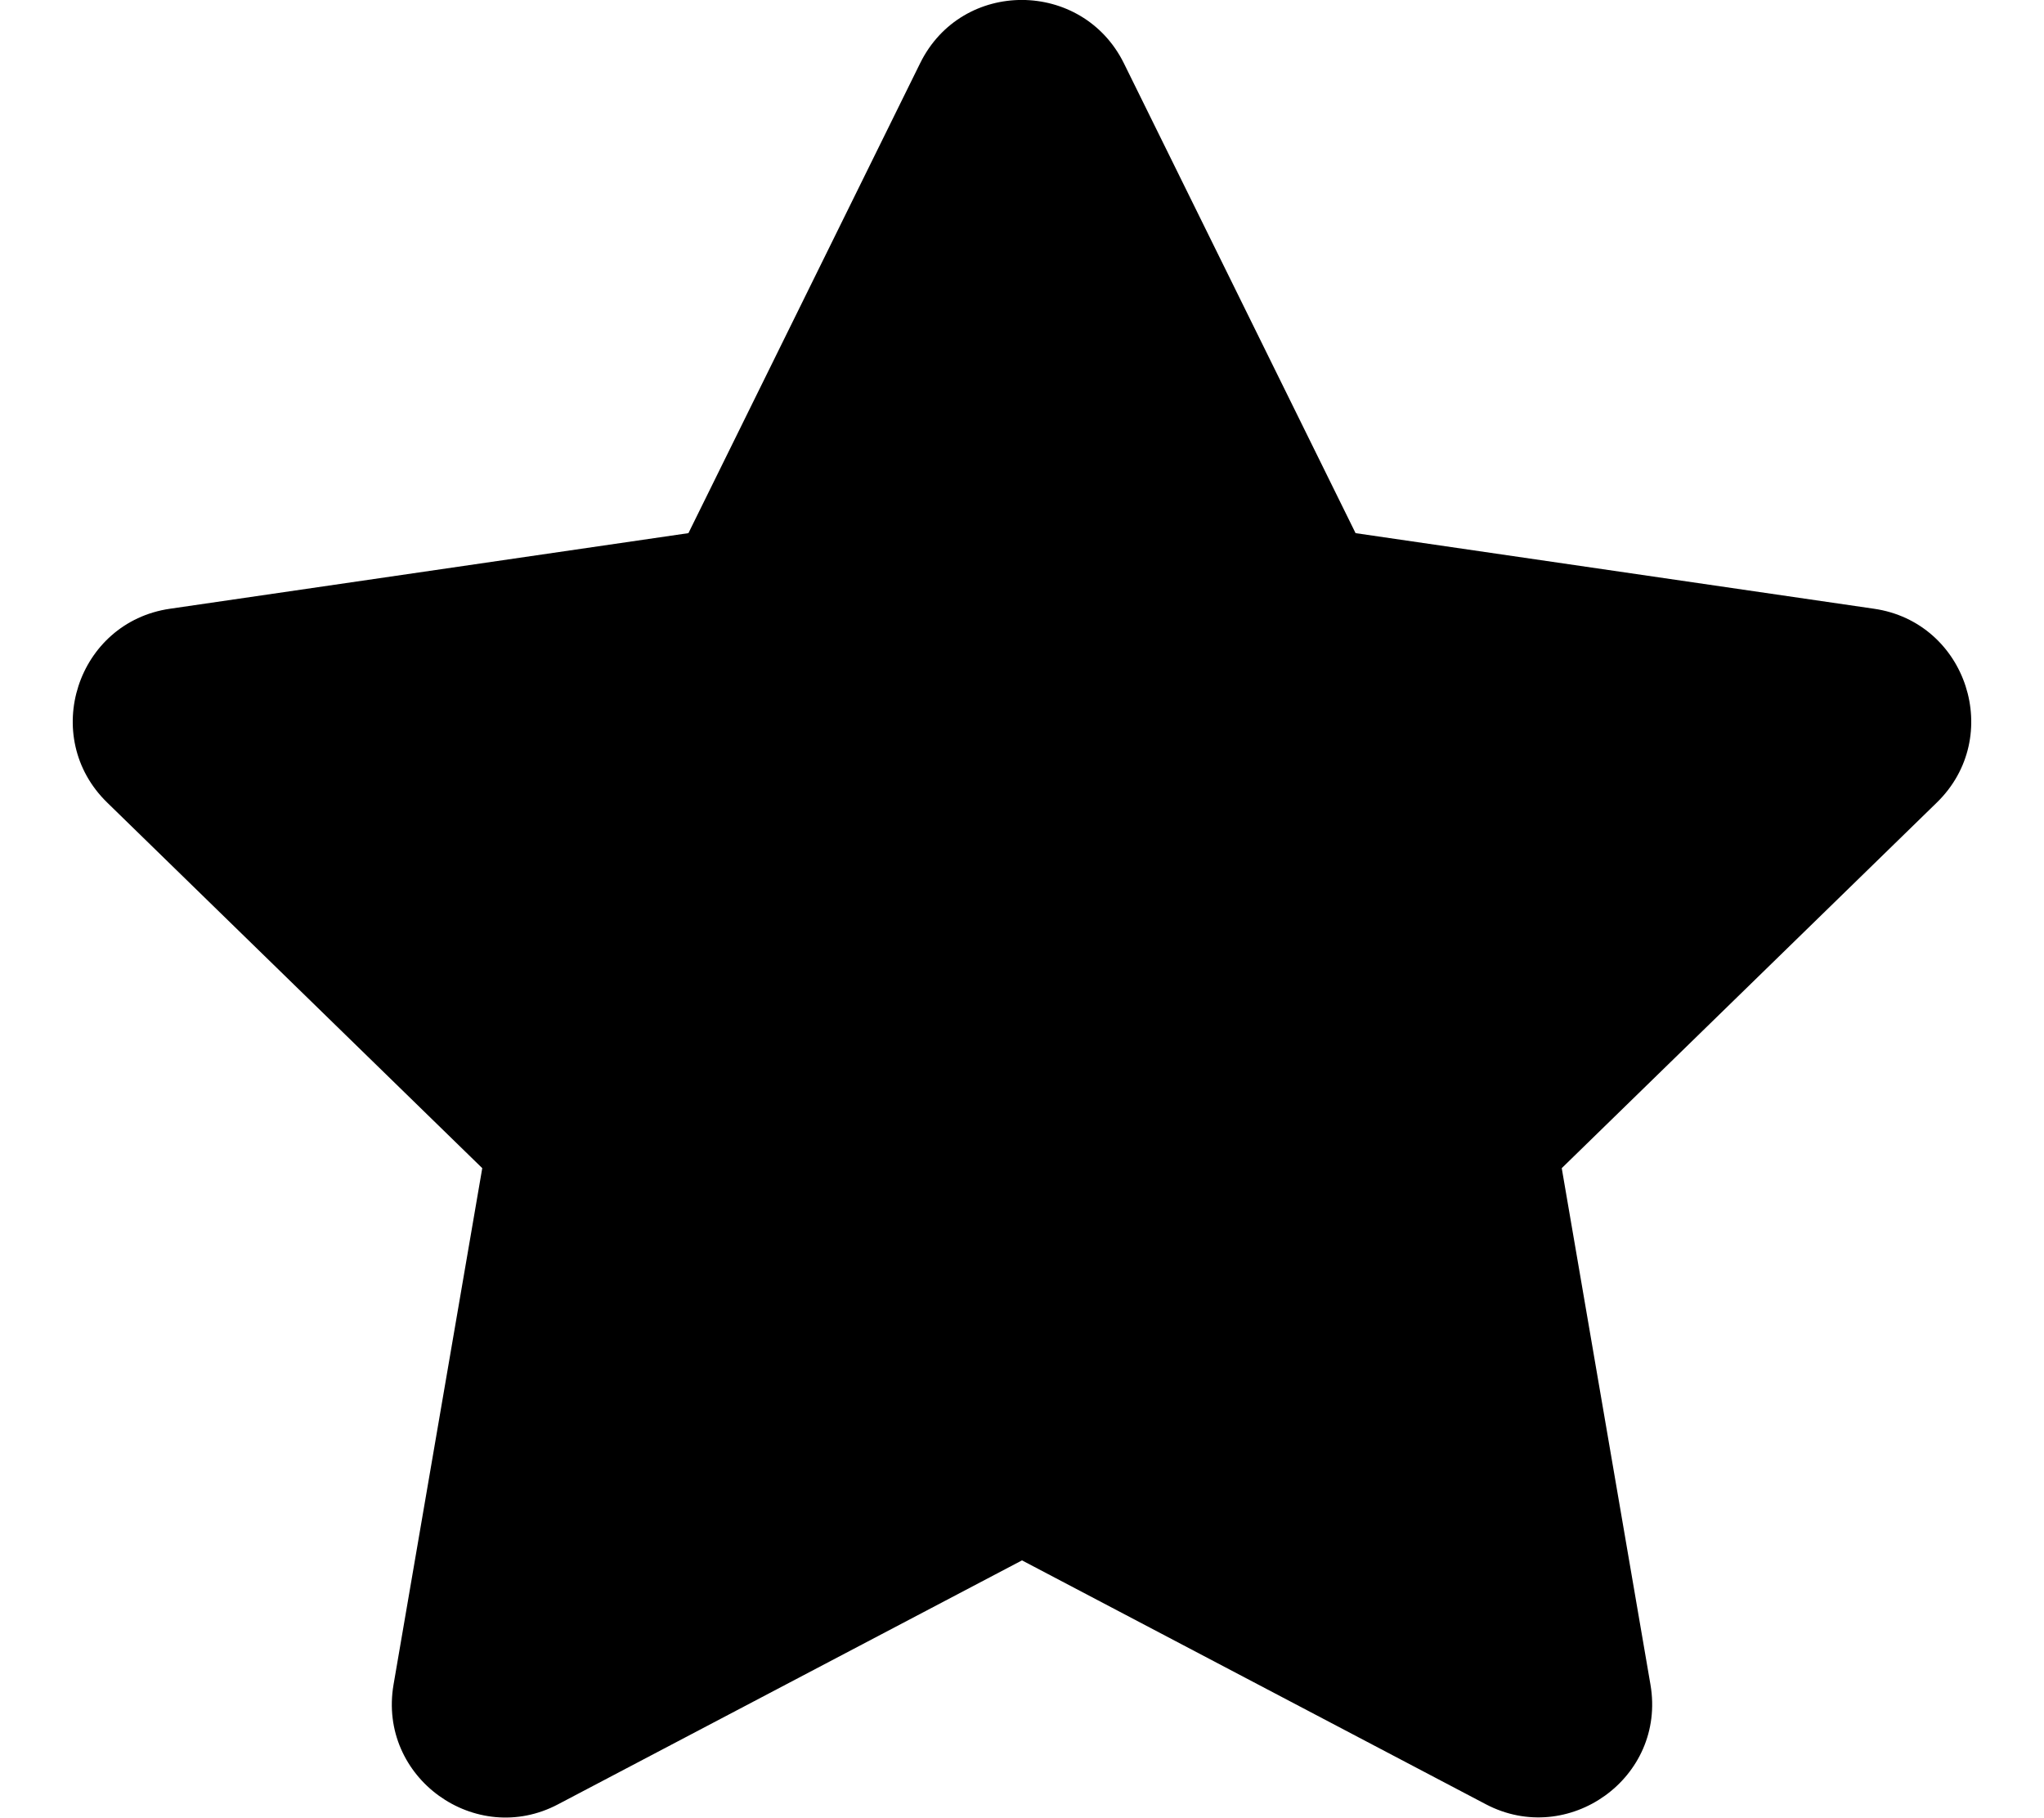
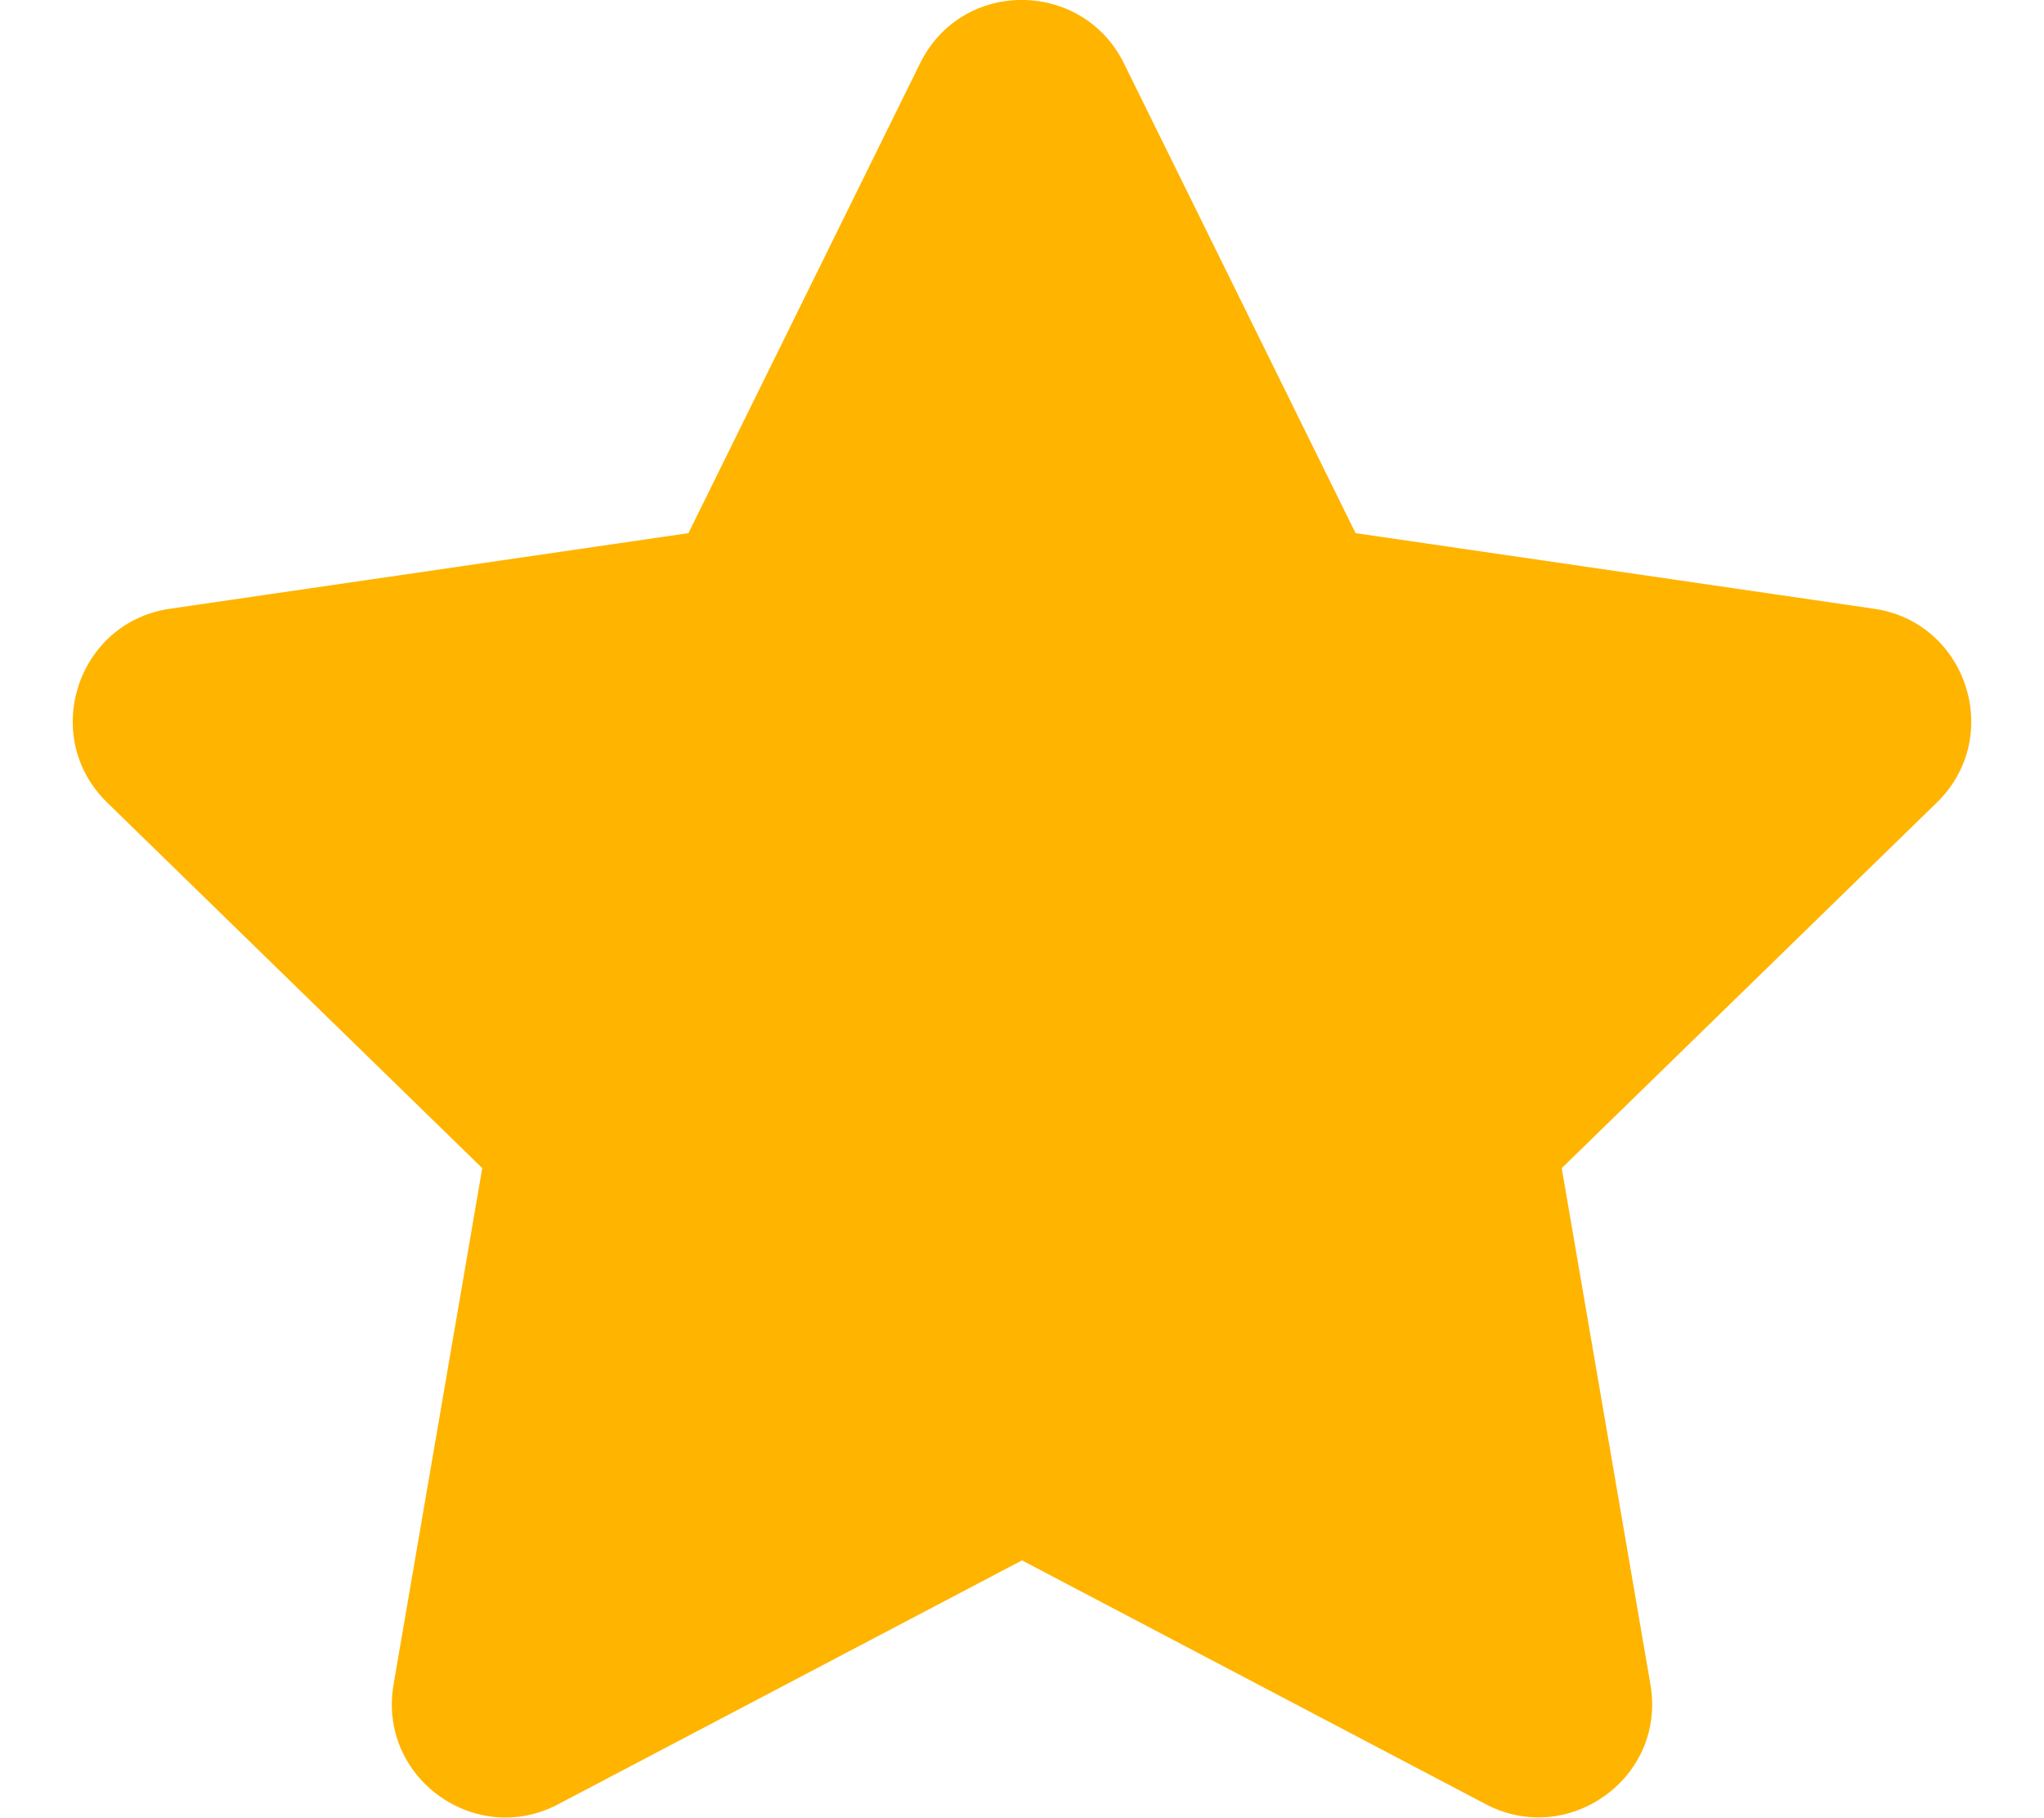
- <svg xmlns="http://www.w3.org/2000/svg" aria-hidden="true" focusable="false" data-prefix="fas" data-icon="star" class="svg-inline--fa fa-star fa-w-18" role="img" viewBox="0 0 576 512">
-   <path fill="currentColor" d="M259.3 17.8L194 150.2 47.9 171.5c-26.2 3.8-36.7 36.1-17.7 54.6l105.7 103-25 145.5c-4.5 26.3 23.2 46 46.4 33.7L288 439.6l130.7 68.7c23.2 12.2 50.9-7.4 46.4-33.7l-25-145.5 105.7-103c19-18.5 8.5-50.8-17.7-54.6L382 150.2 316.7 17.8c-11.7-23.6-45.6-23.9-57.4 0z" />
+ <svg xmlns="http://www.w3.org/2000/svg" version="1.1" id="Layer_1" focusable="false" x="0px" y="0px" viewBox="0 0 576 512" style="enable-background:new 0 0 576 512;" xml:space="preserve">
+   <style type="text/css">
+ 	.st0{fill:#FFB400;}
+ </style>
+   <path class="st0" d="M259.3,17.8L194,150.2L47.9,171.5c-26.2,3.8-36.7,36.1-17.7,54.6l105.7,103l-25,145.5  c-4.5,26.3,23.2,46,46.4,33.7L288,439.6l130.7,68.7c23.2,12.2,50.9-7.4,46.4-33.7l-25-145.5l105.7-103c19-18.5,8.5-50.8-17.7-54.6  L382,150.2L316.7,17.8C305-5.8,271.1-6.1,259.3,17.8L259.3,17.8z" />
</svg>
